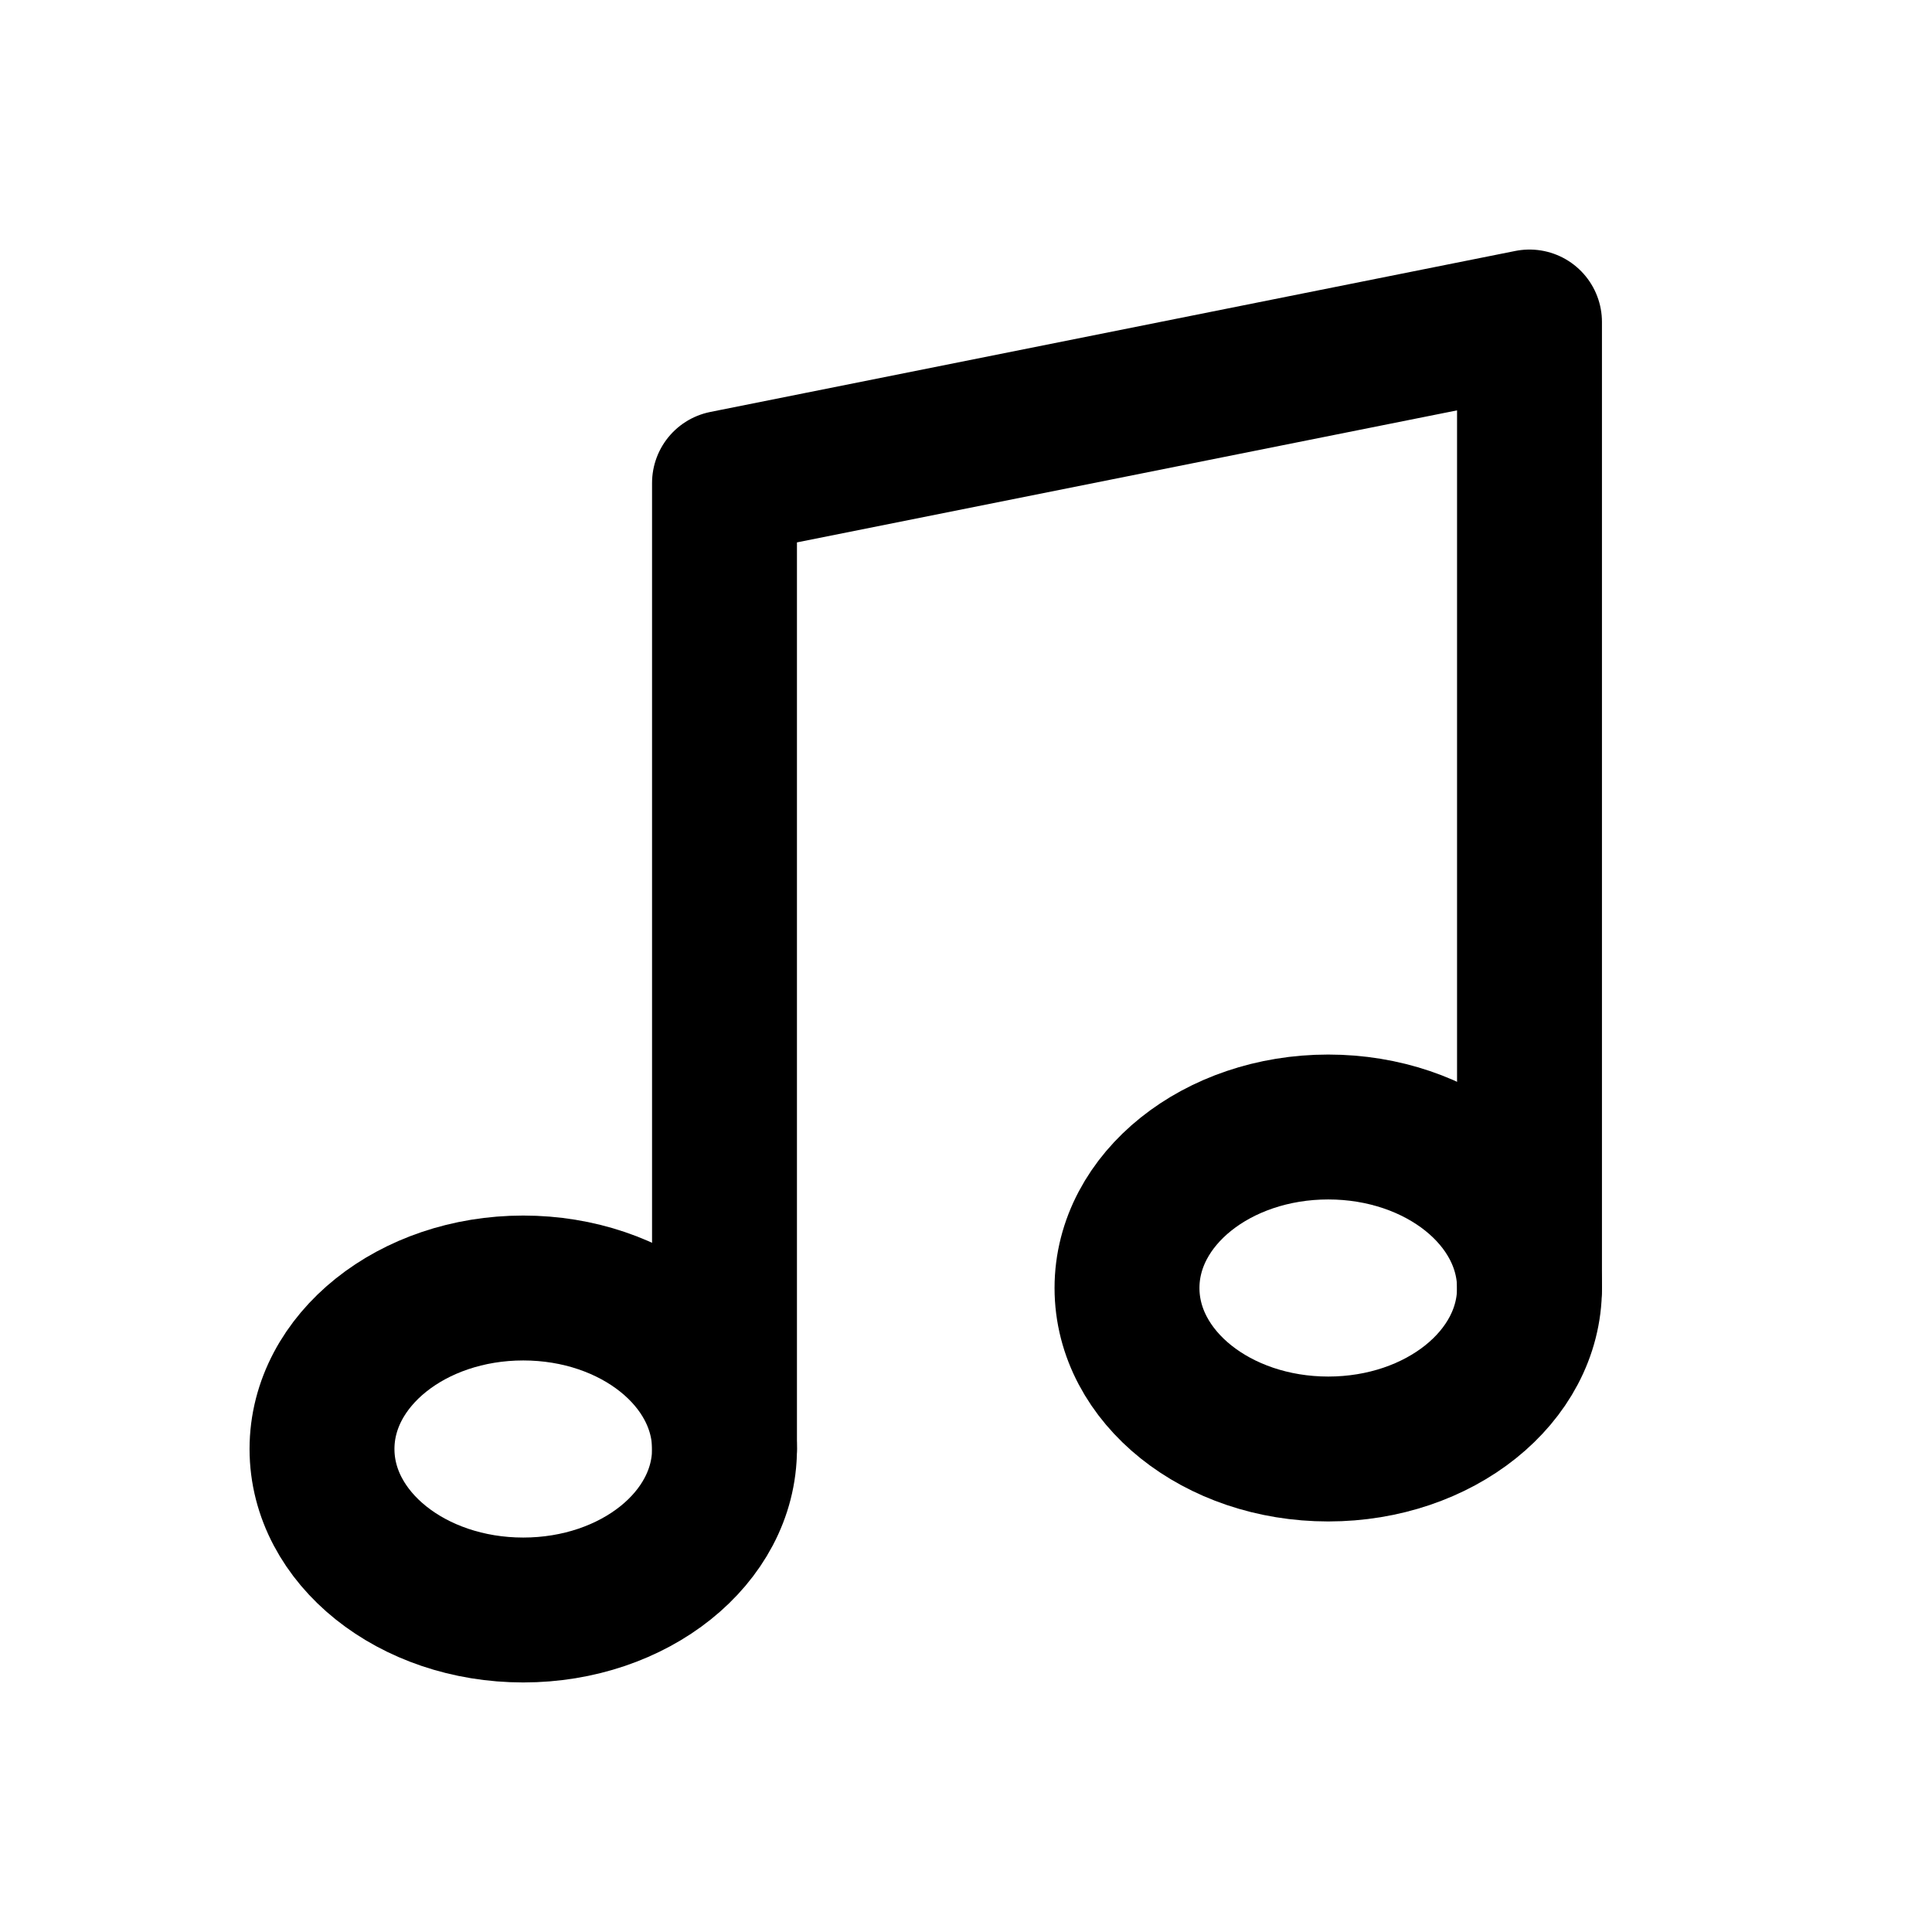
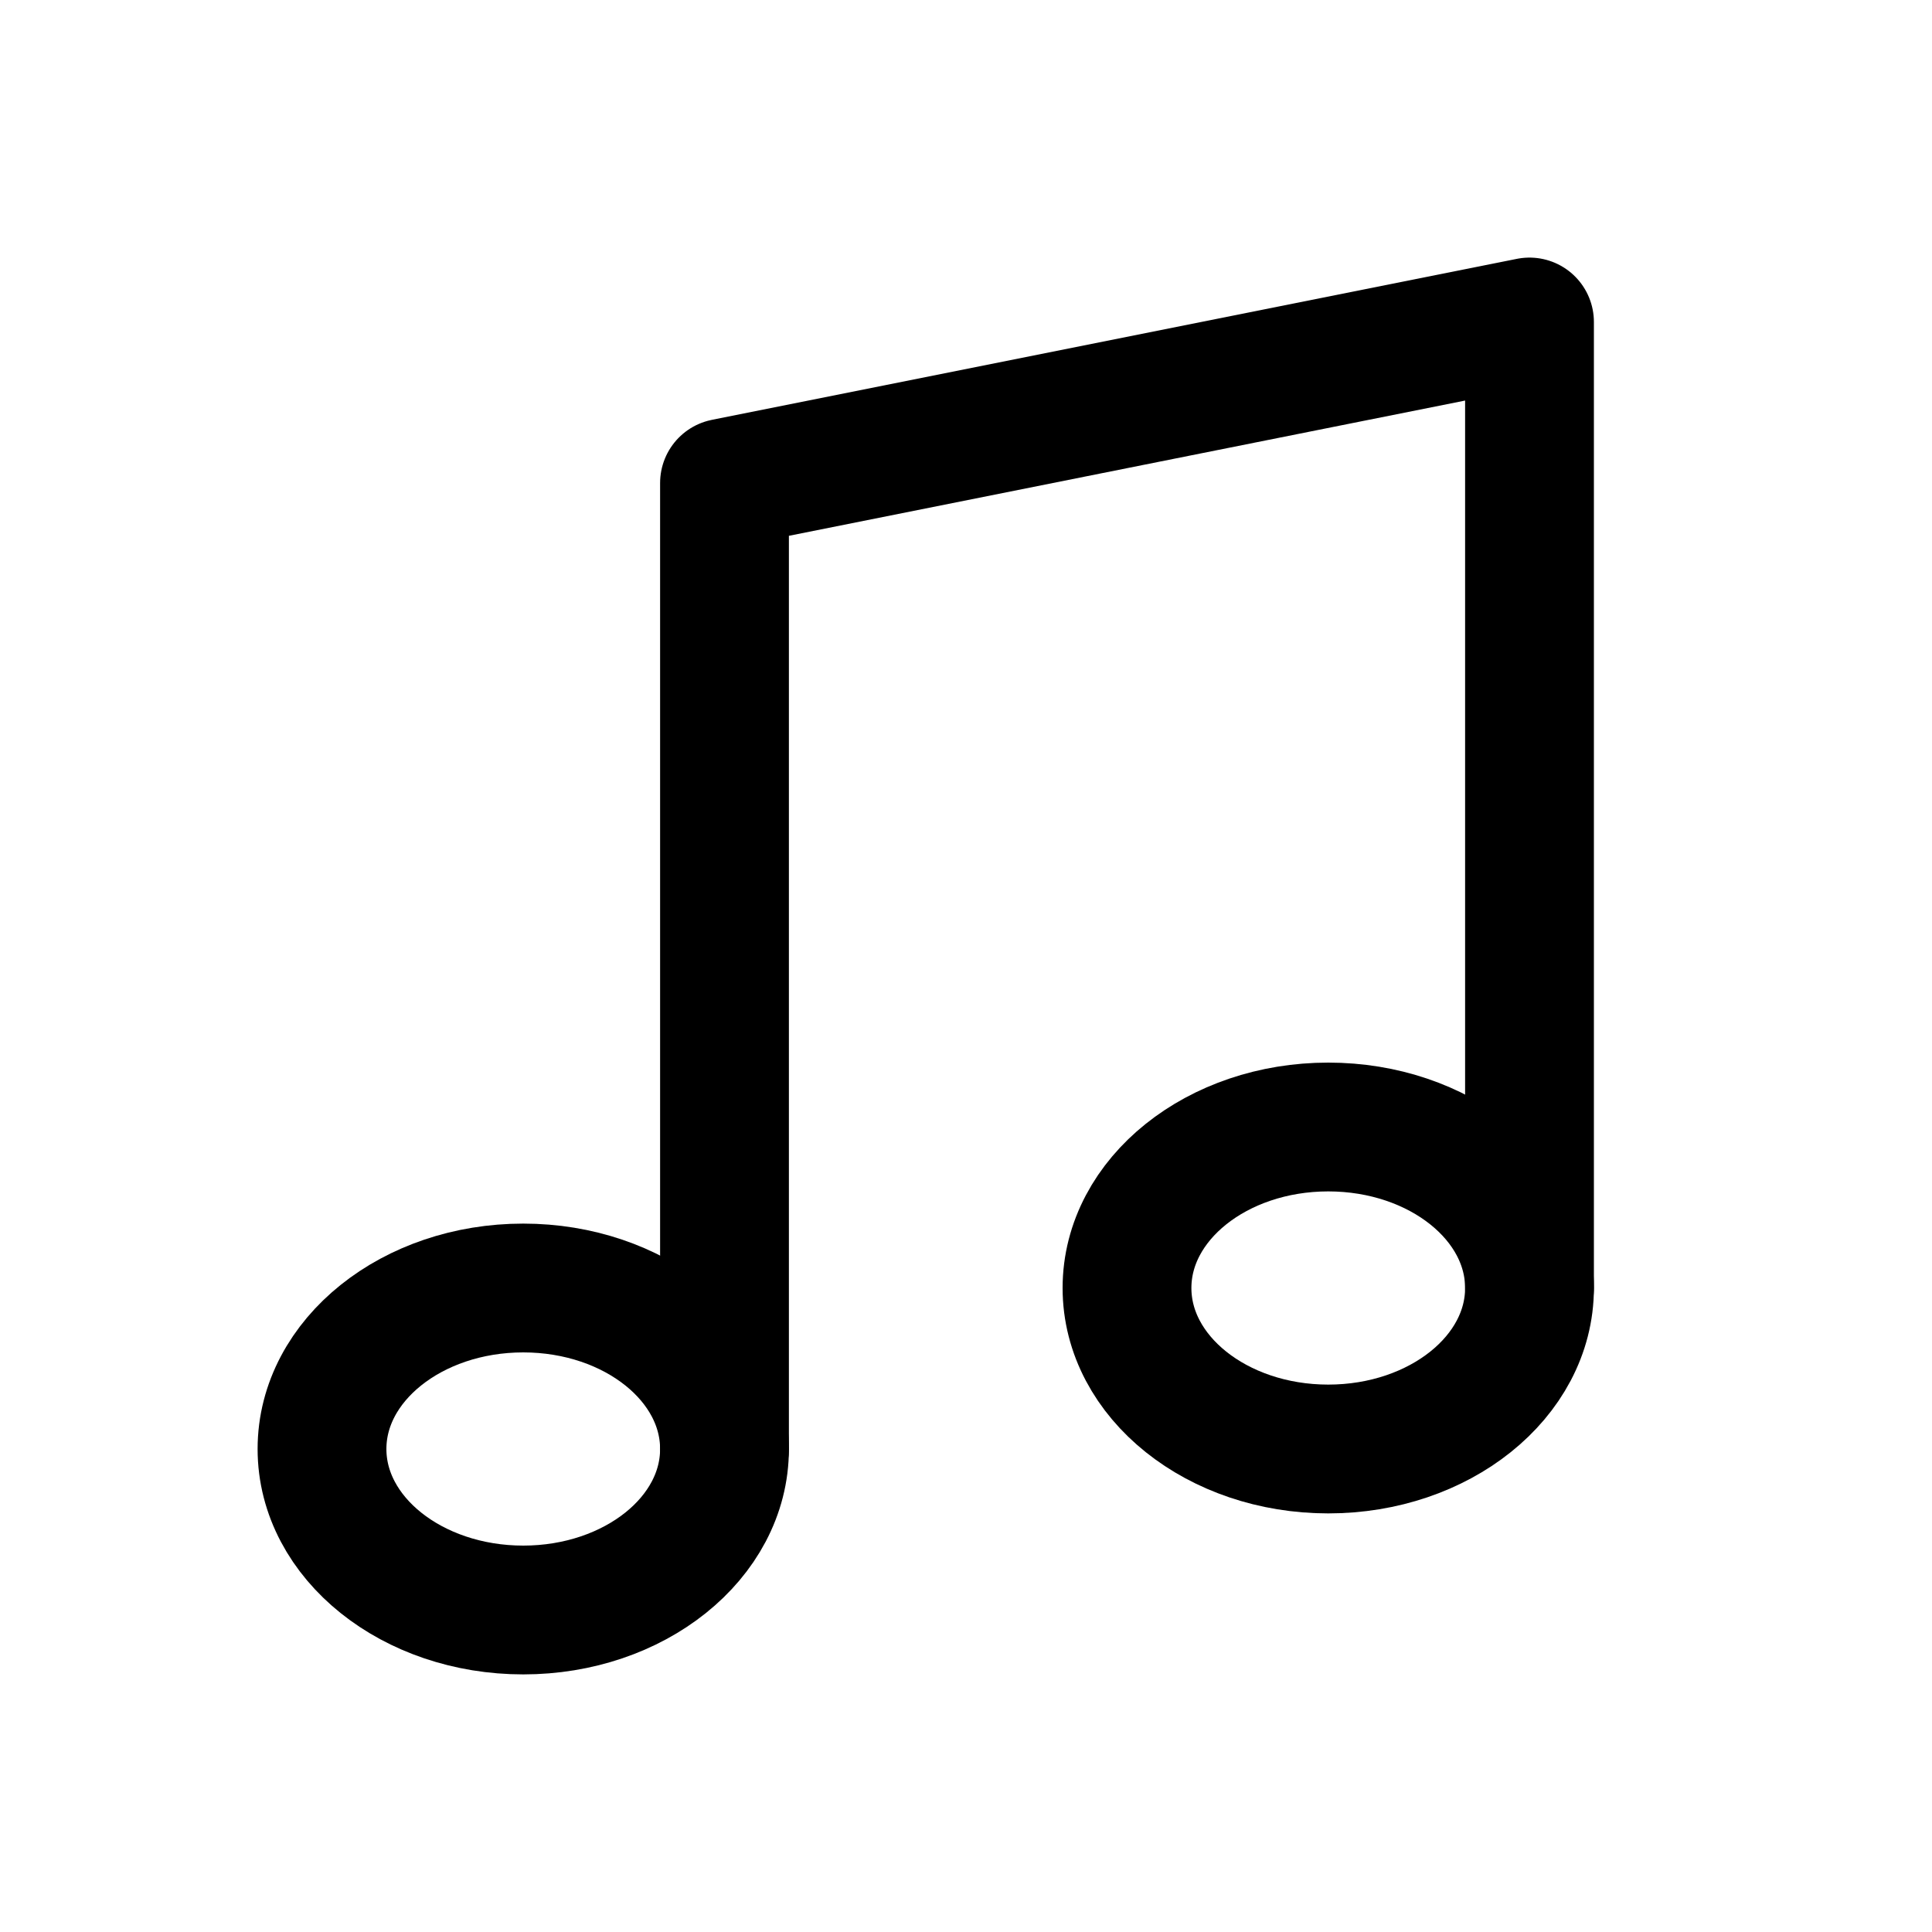
- <svg xmlns="http://www.w3.org/2000/svg" viewBox="0 0 24 24" fill="none" stroke="currentColor" stroke-width="1.8" stroke-linecap="round" stroke-linejoin="round">
+ <svg xmlns="http://www.w3.org/2000/svg" width="24" height="24" viewBox="0 0 24 24" fill="none" stroke="currentColor" stroke-width="1.6" stroke-linecap="round" stroke-linejoin="round">
  <path d="M9 18V6l10-2v12" />
  <ellipse cx="6.5" cy="18" rx="2.5" ry="2" />
  <ellipse cx="16.5" cy="16" rx="2.5" ry="2" />
</svg>
